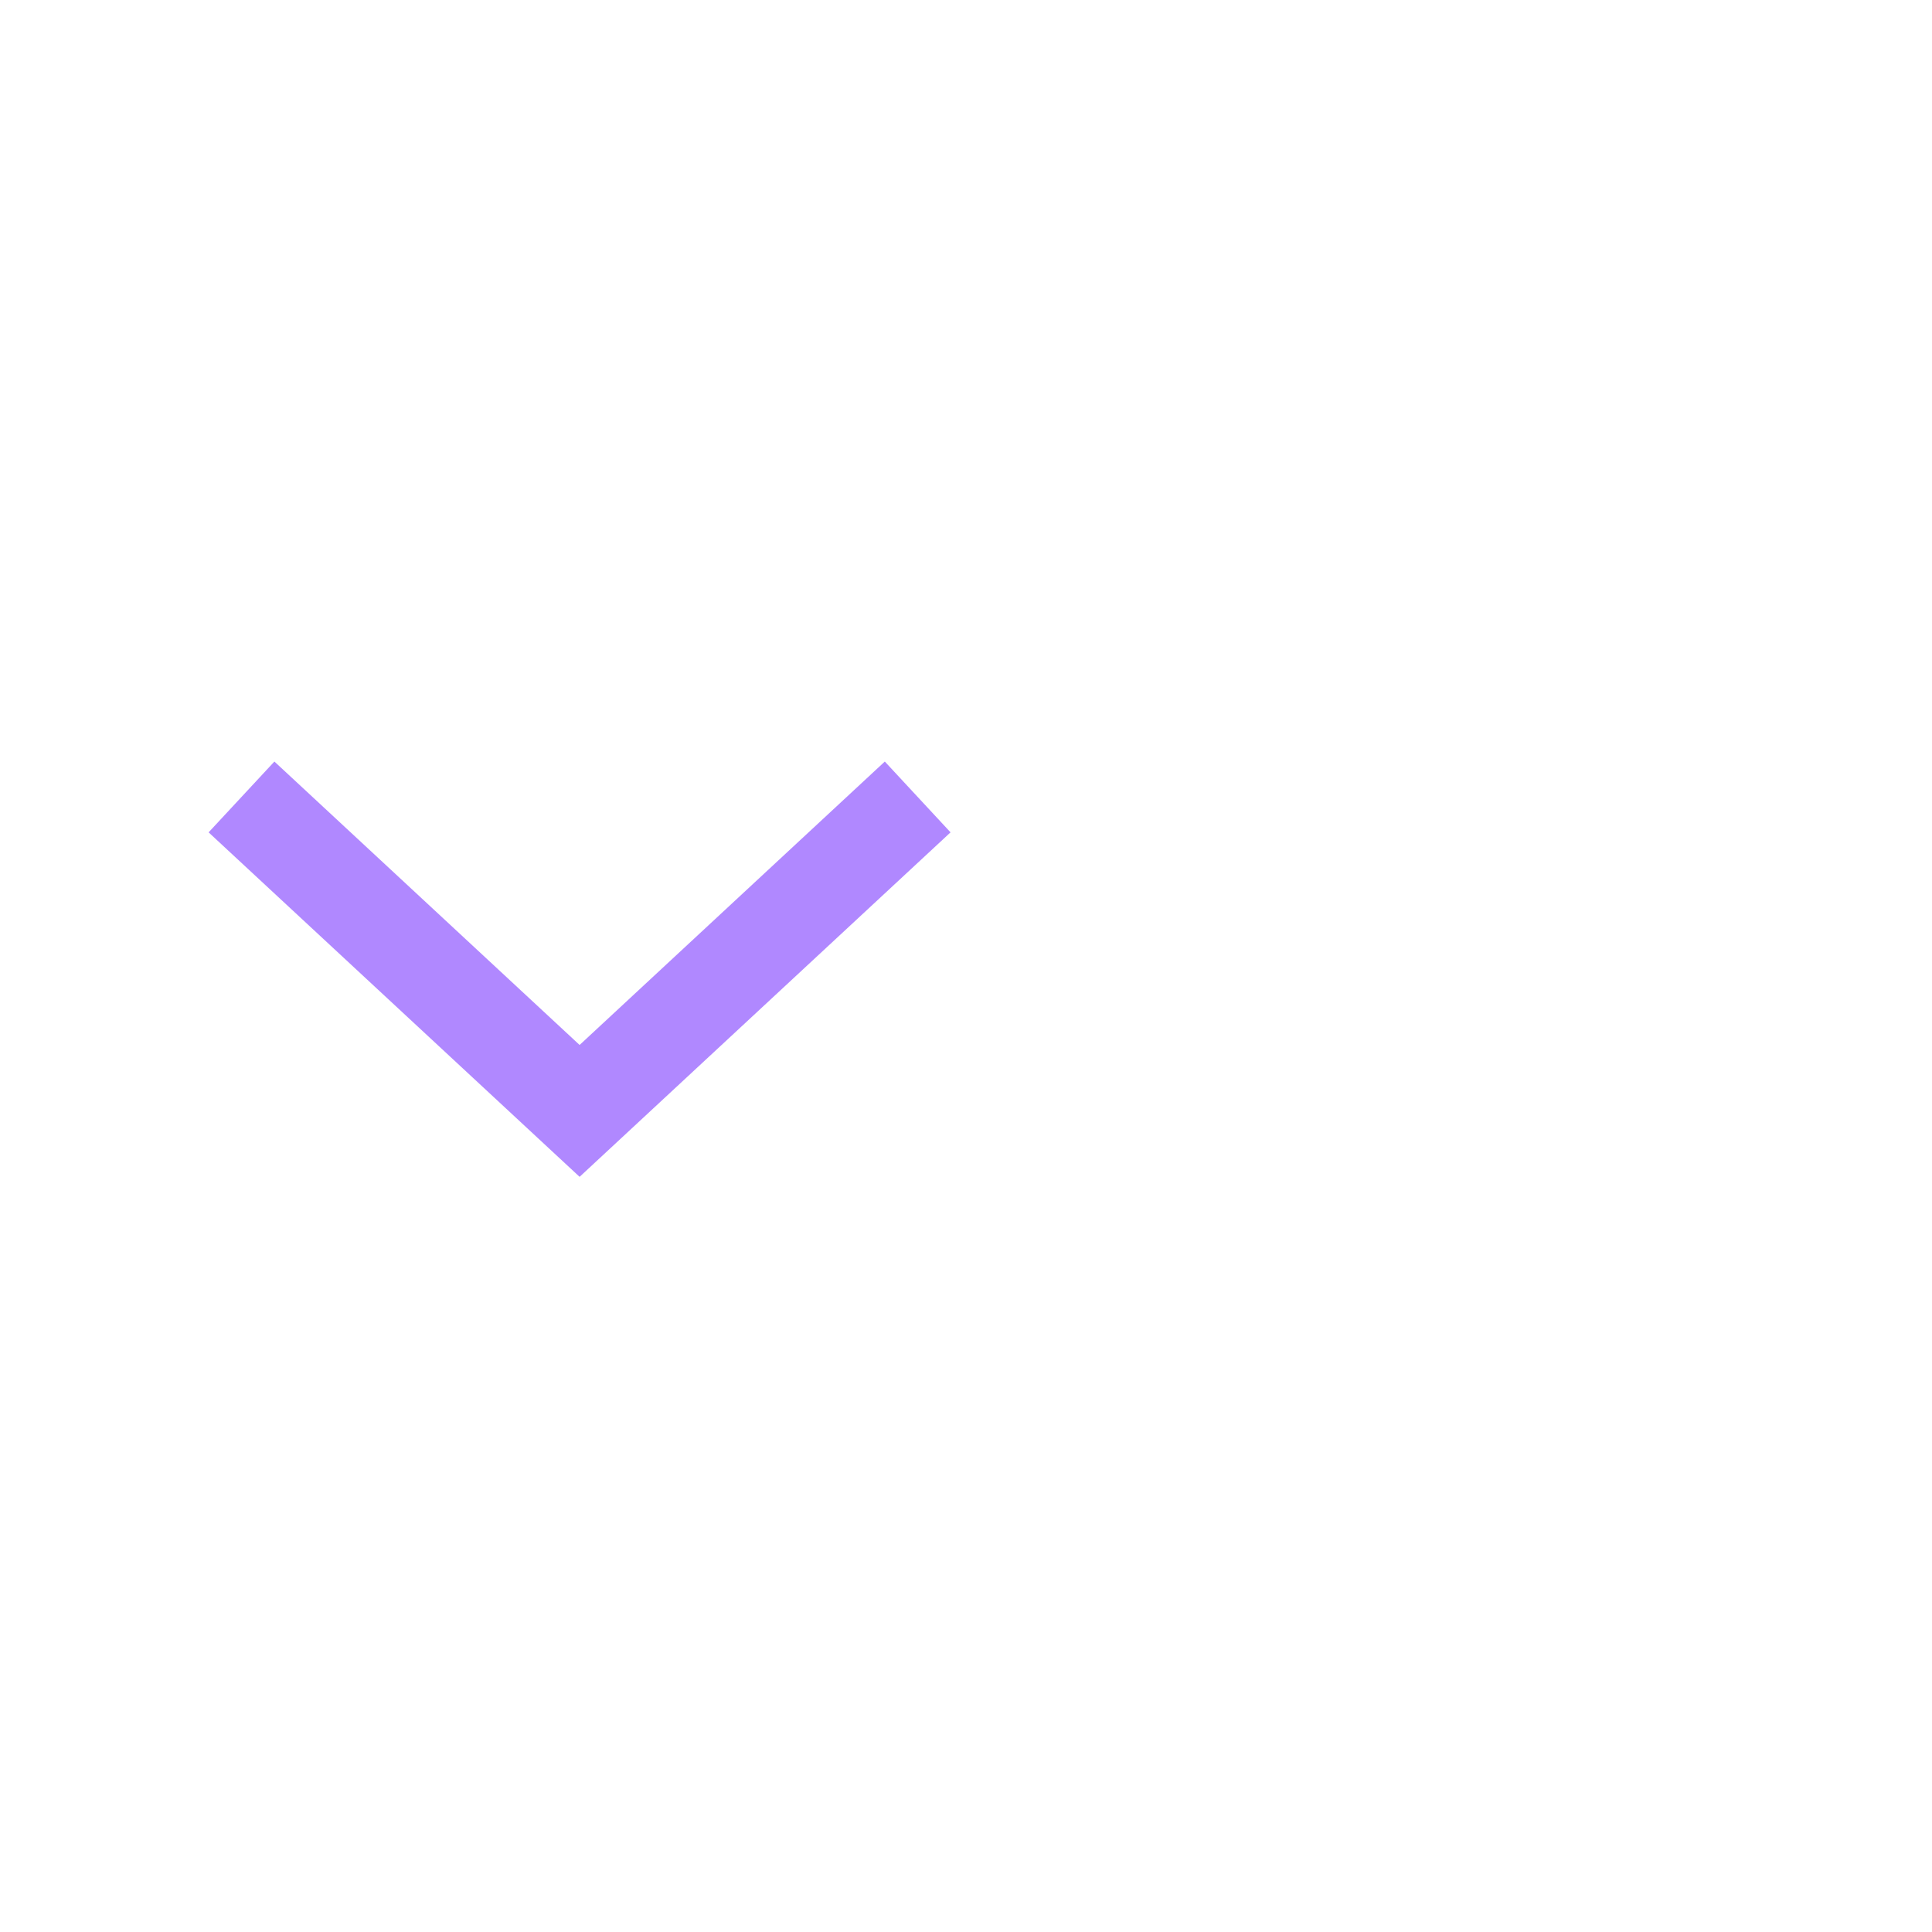
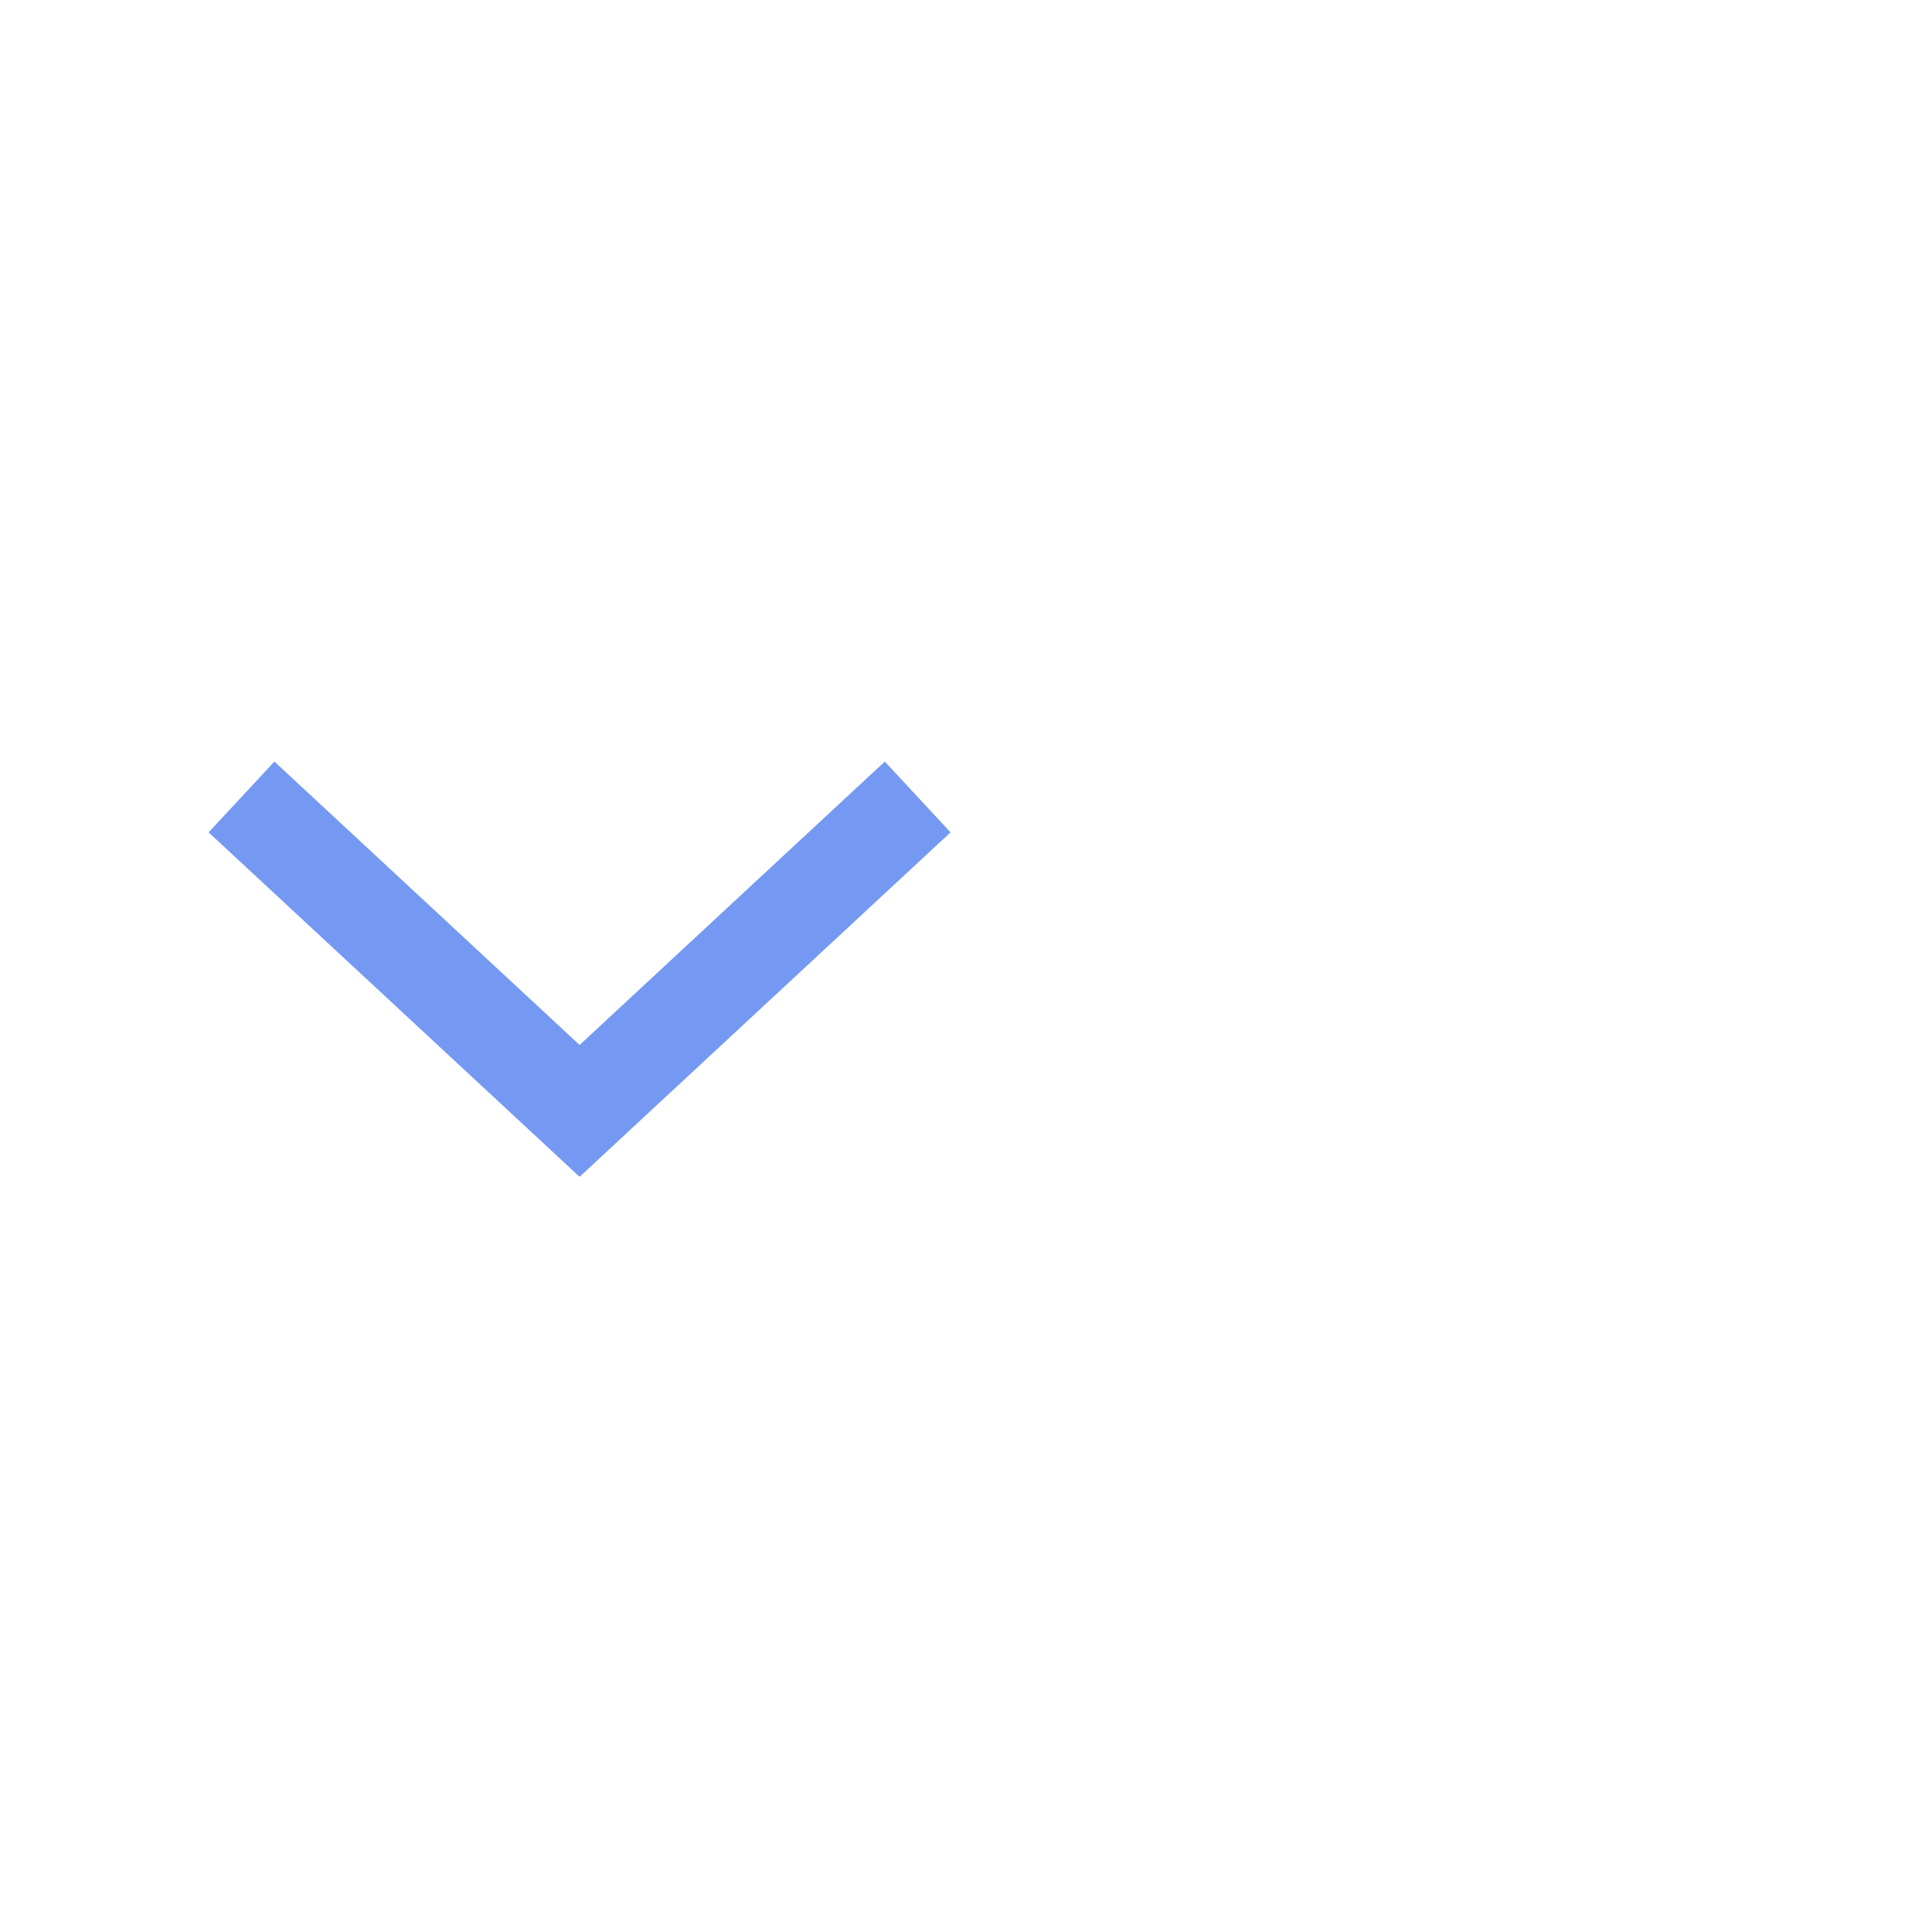
<svg xmlns="http://www.w3.org/2000/svg" width="40px" height="40px" viewBox="0 0 40 40" version="1.1">
  <g id="ComboBox" stroke="none" stroke-width="1" fill="none" fill-rule="evenodd">
    <g id="ic-arrow-drop-down" transform="translate(0, 8)">
-       <g id="Group_8822" transform="translate(4.319, 7.767)" fill="#B088FF">
+       <g id="Group_8822" transform="translate(4.319, 7.767)" fill="#7599f2">
        <polygon id="Path_18879" points="7.681 8.598 0 1.466 1.362 0 7.681 5.868 14 -8.8817842e-16 15.361 1.466" />
      </g>
      <polygon id="Rectangle_4407" points="0 0 24 0 24 24 0 24" />
    </g>
  </g>
</svg>
